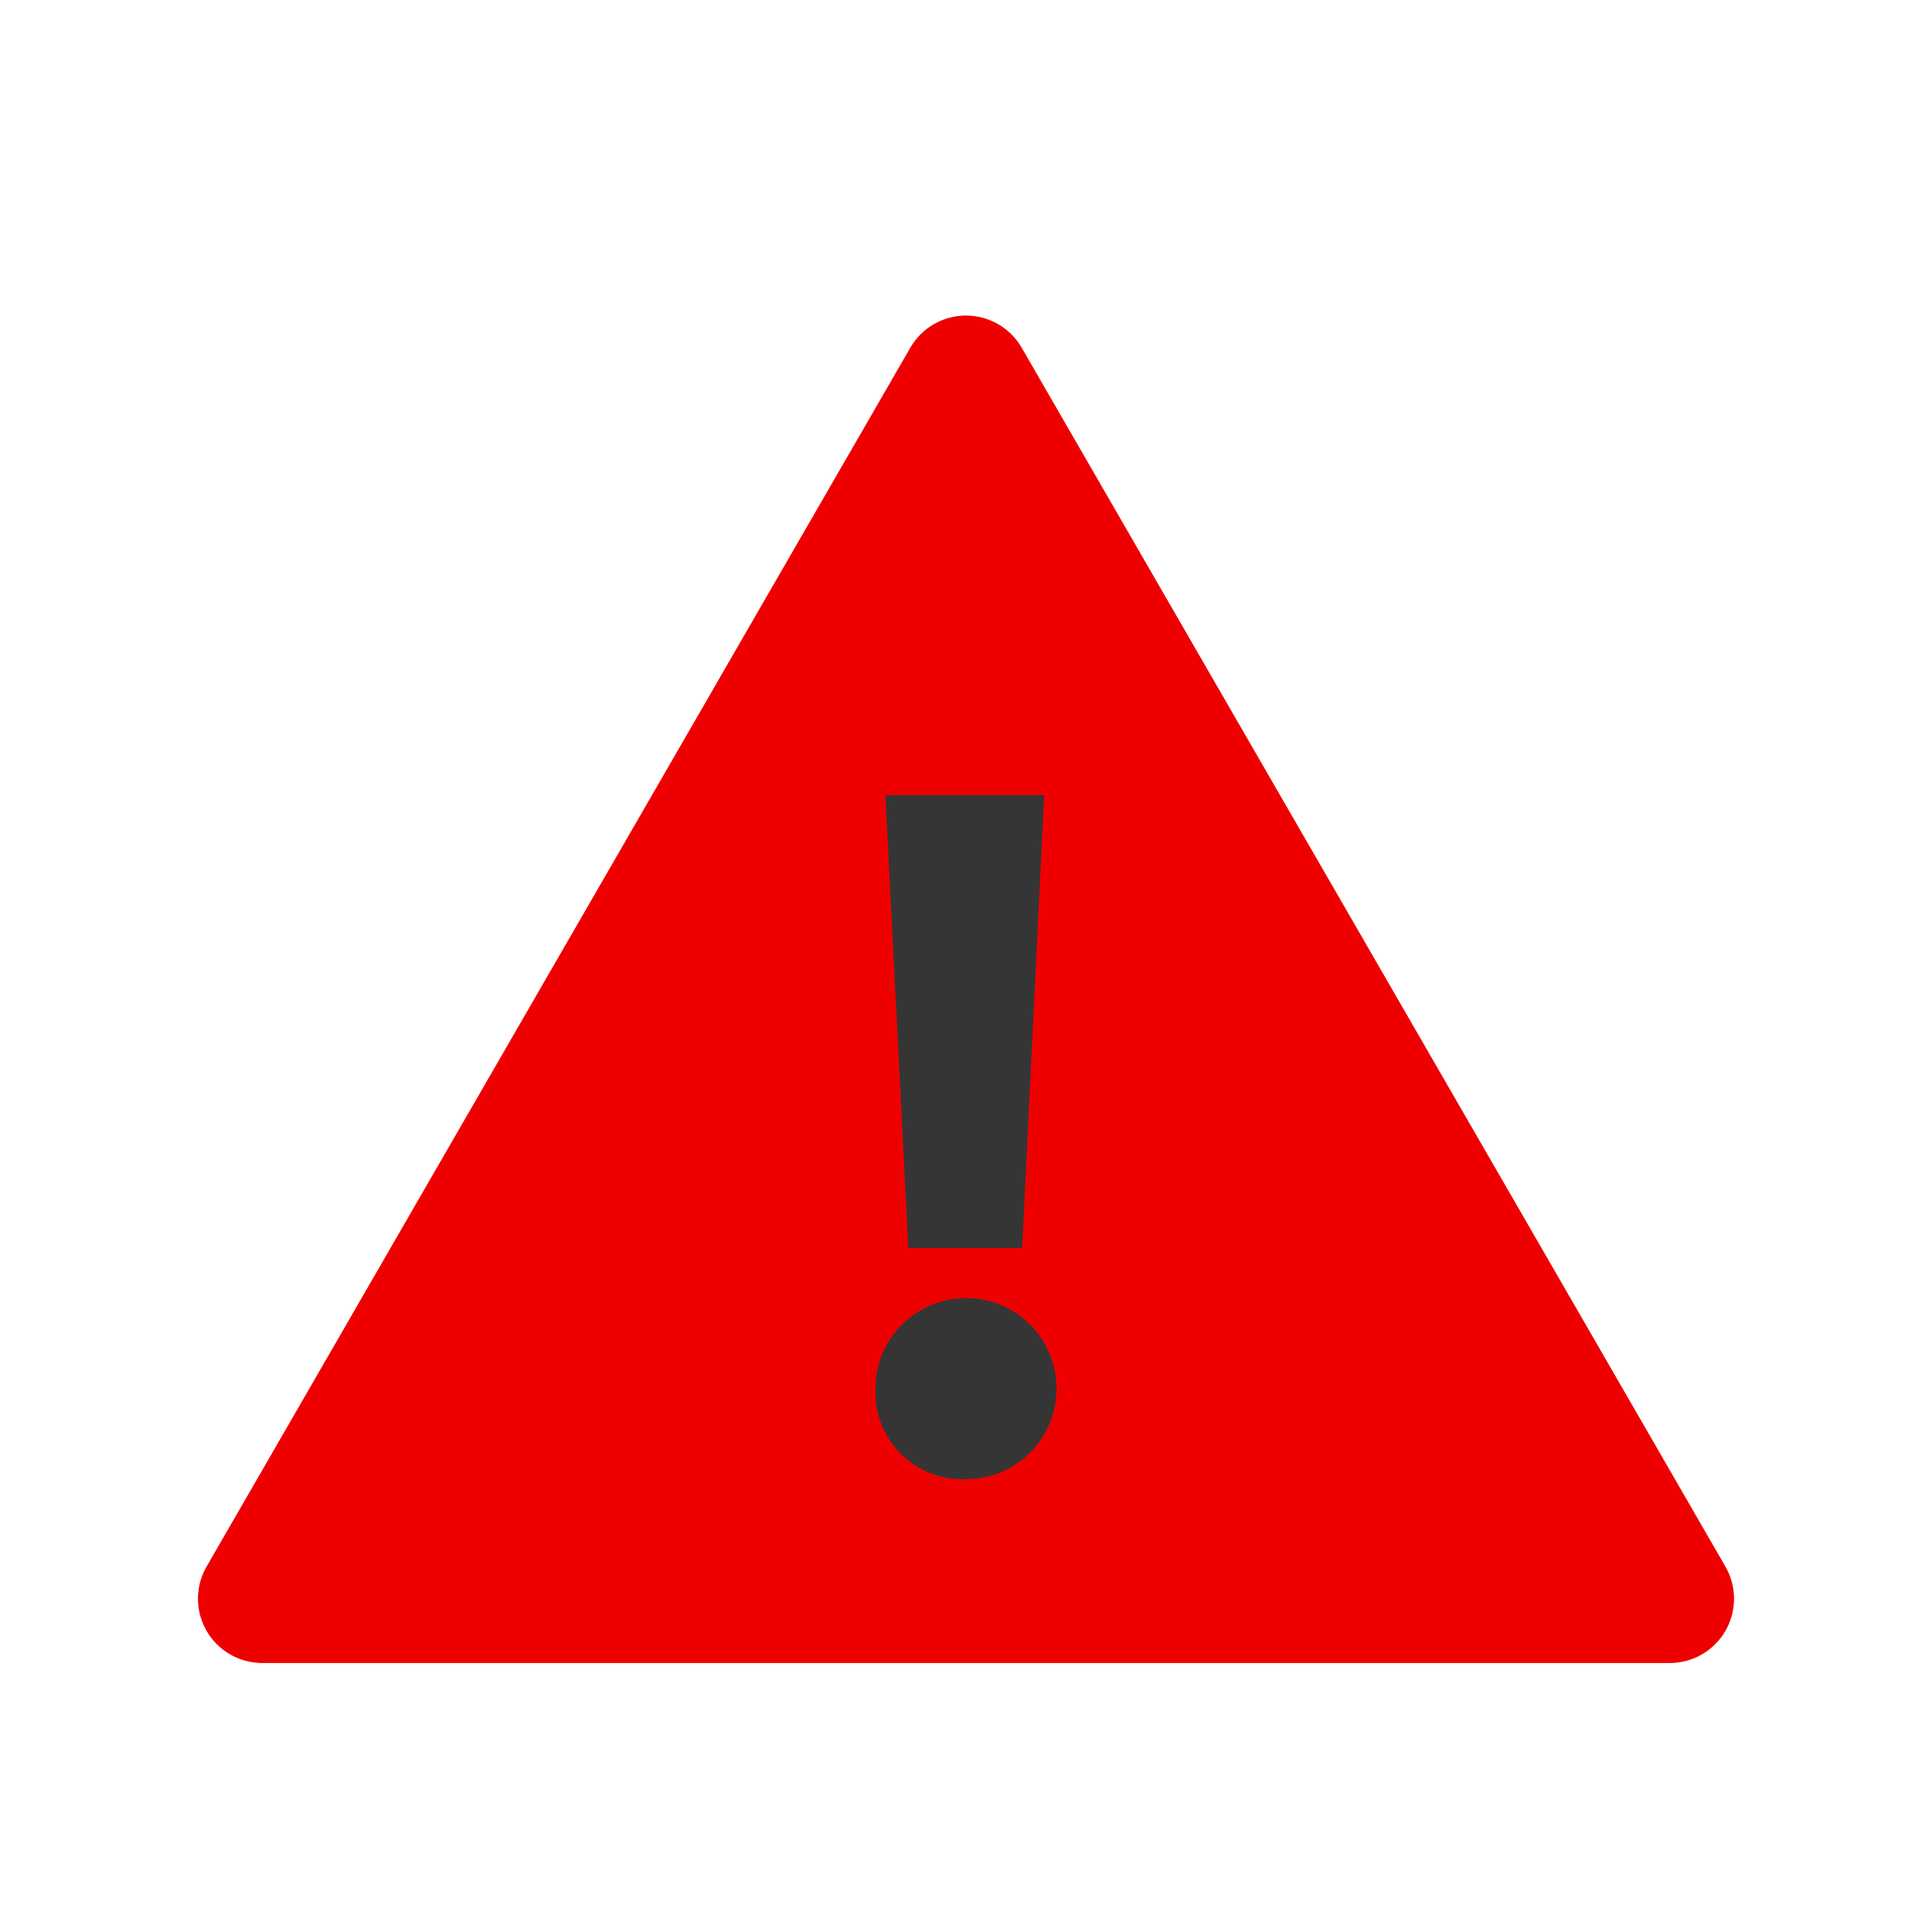
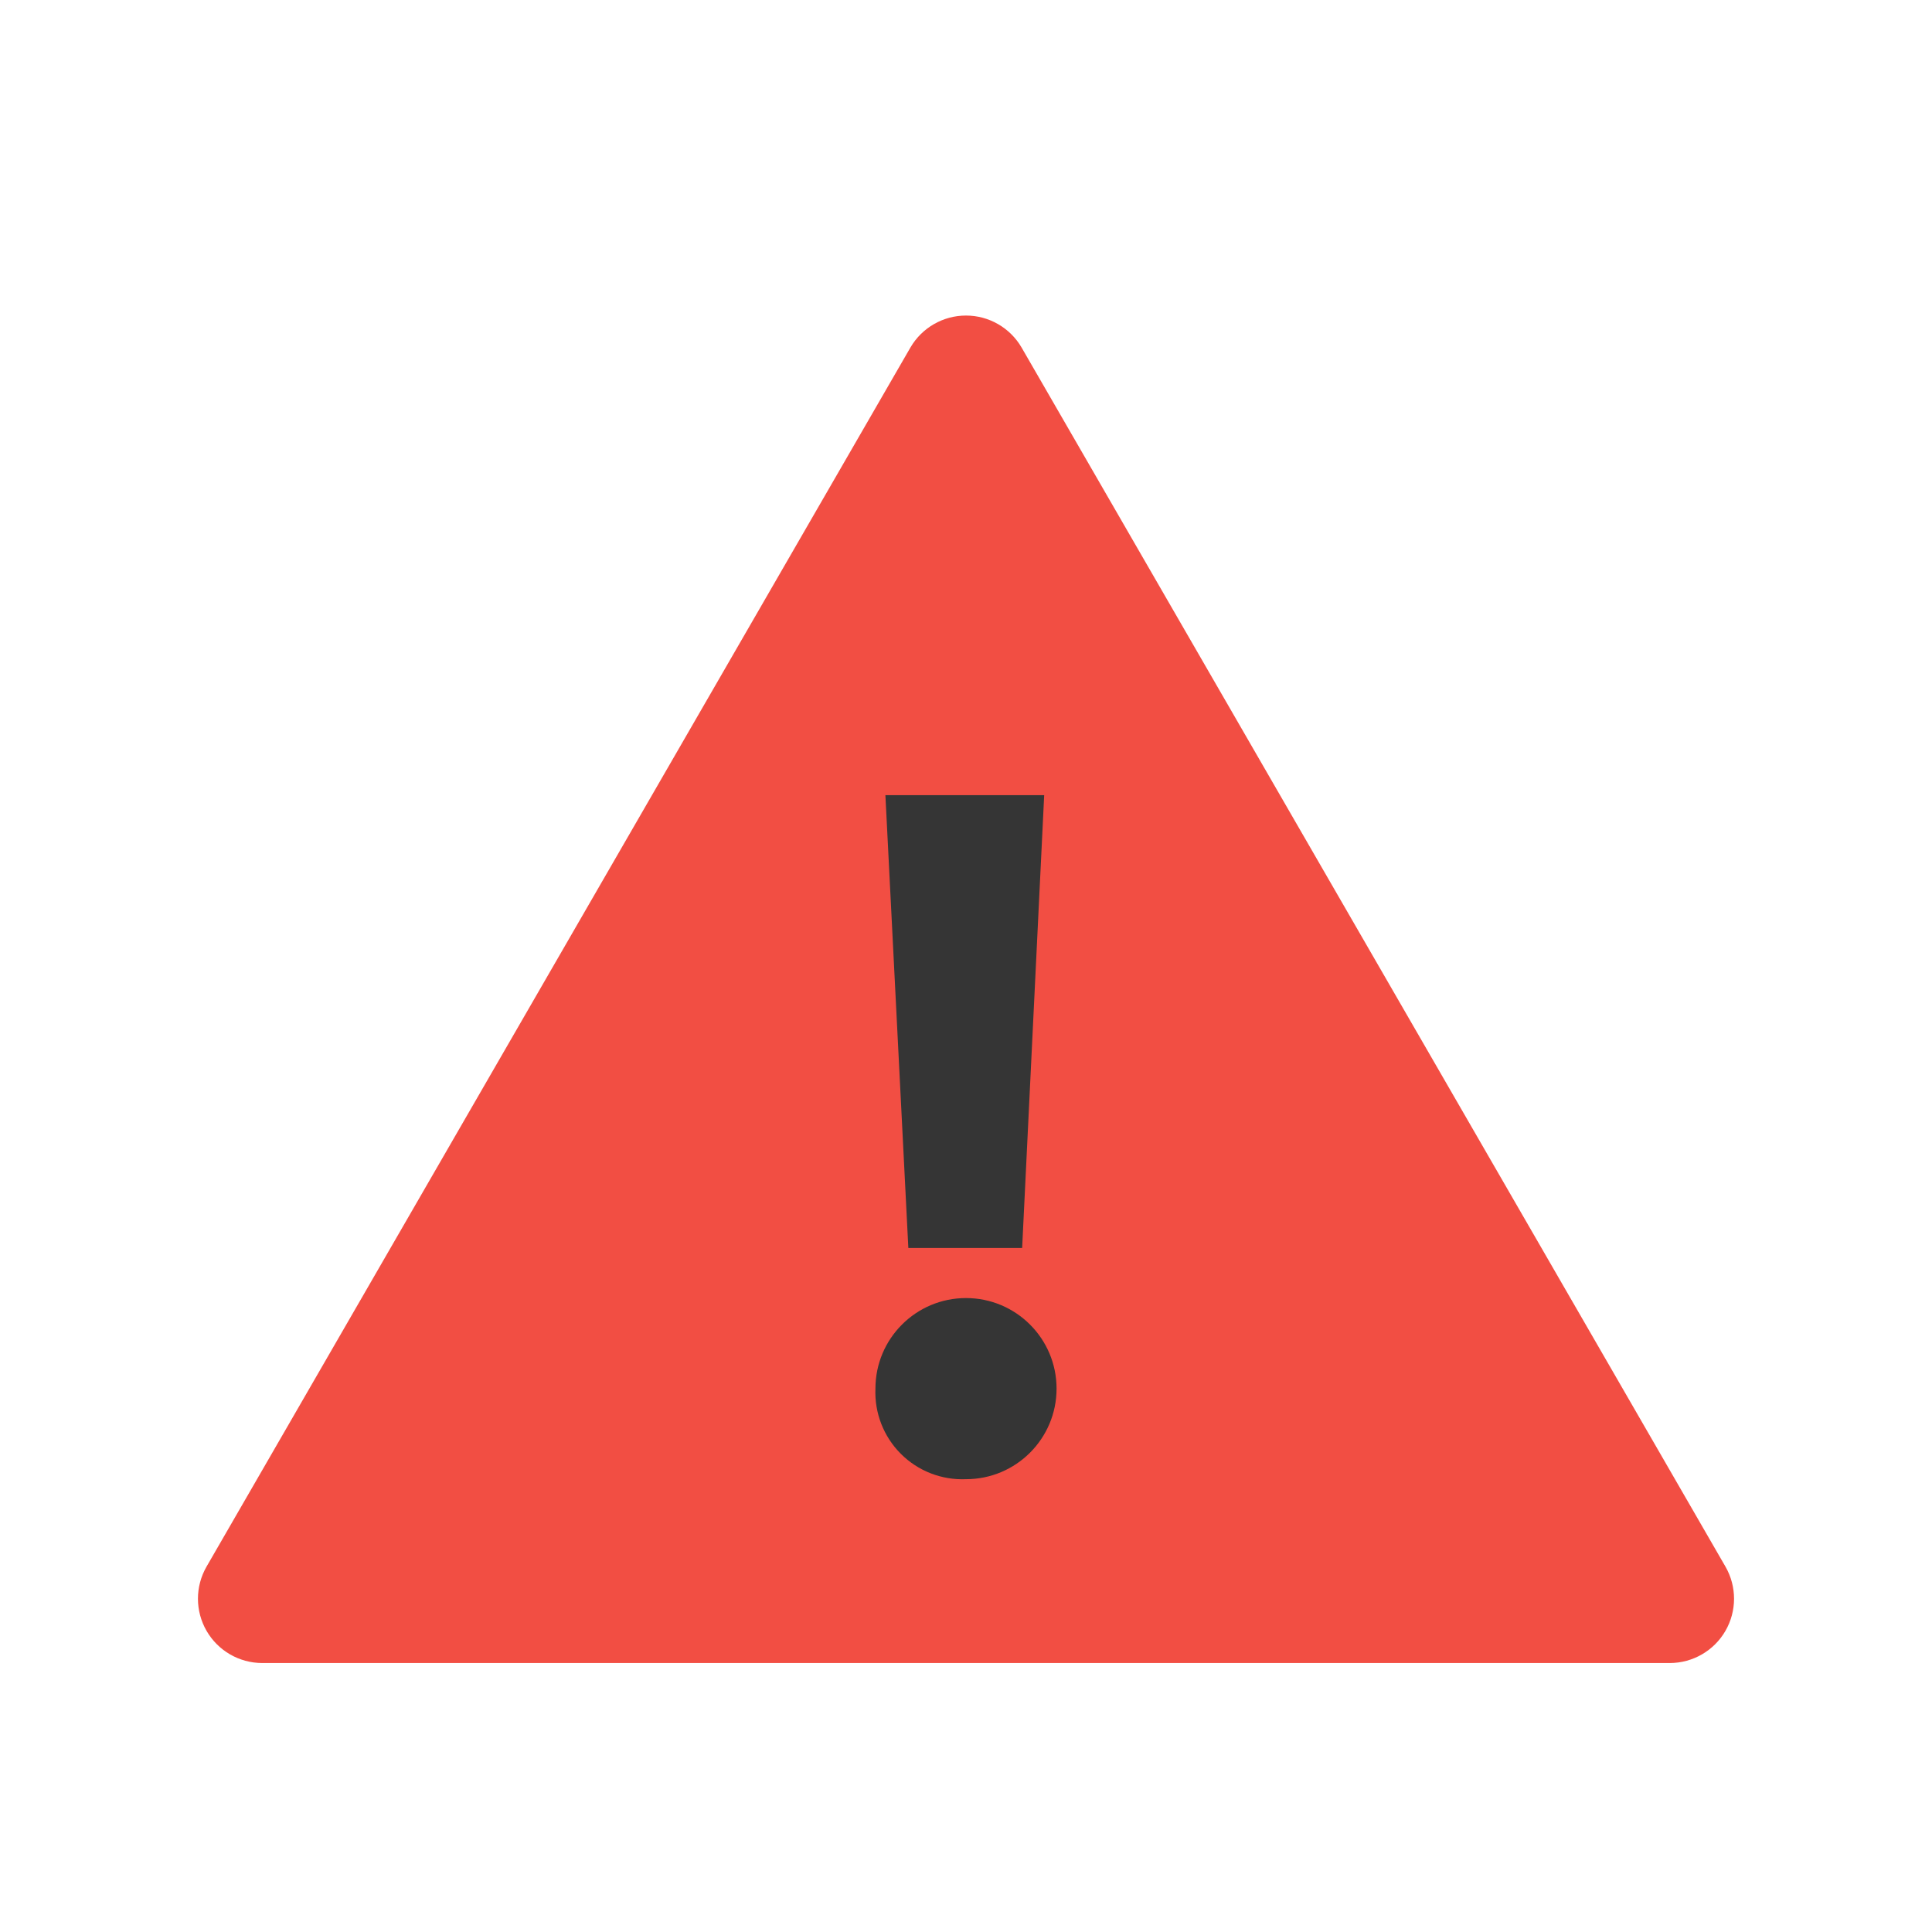
<svg xmlns="http://www.w3.org/2000/svg" data-name="Layer 1" id="Layer_1" viewBox="0 0 64 64">
  <defs>
    <style>.cls-1 {
-       fill: #ef0000;
+       fill: #f24e43;
    }

    .cls-2 {
      fill: #353535;
    }</style>
  </defs>
  <path class="cls-1" d="M30.16,11.51,6.84,51.9a2.13,2.13,0,0,0,1.84,3.19H55.32a2.13,2.13,0,0,0,1.84-3.19L33.84,11.51A2.13,2.13,0,0,0,30.16,11.51Z" />
  <path class="cls-2" d="M29,46a3,3,0,1,1,3,3A2.88,2.88,0,0,1,29,46Zm1.09-4.66-.76-15h5.26l-.73,15Z" />
</svg>
